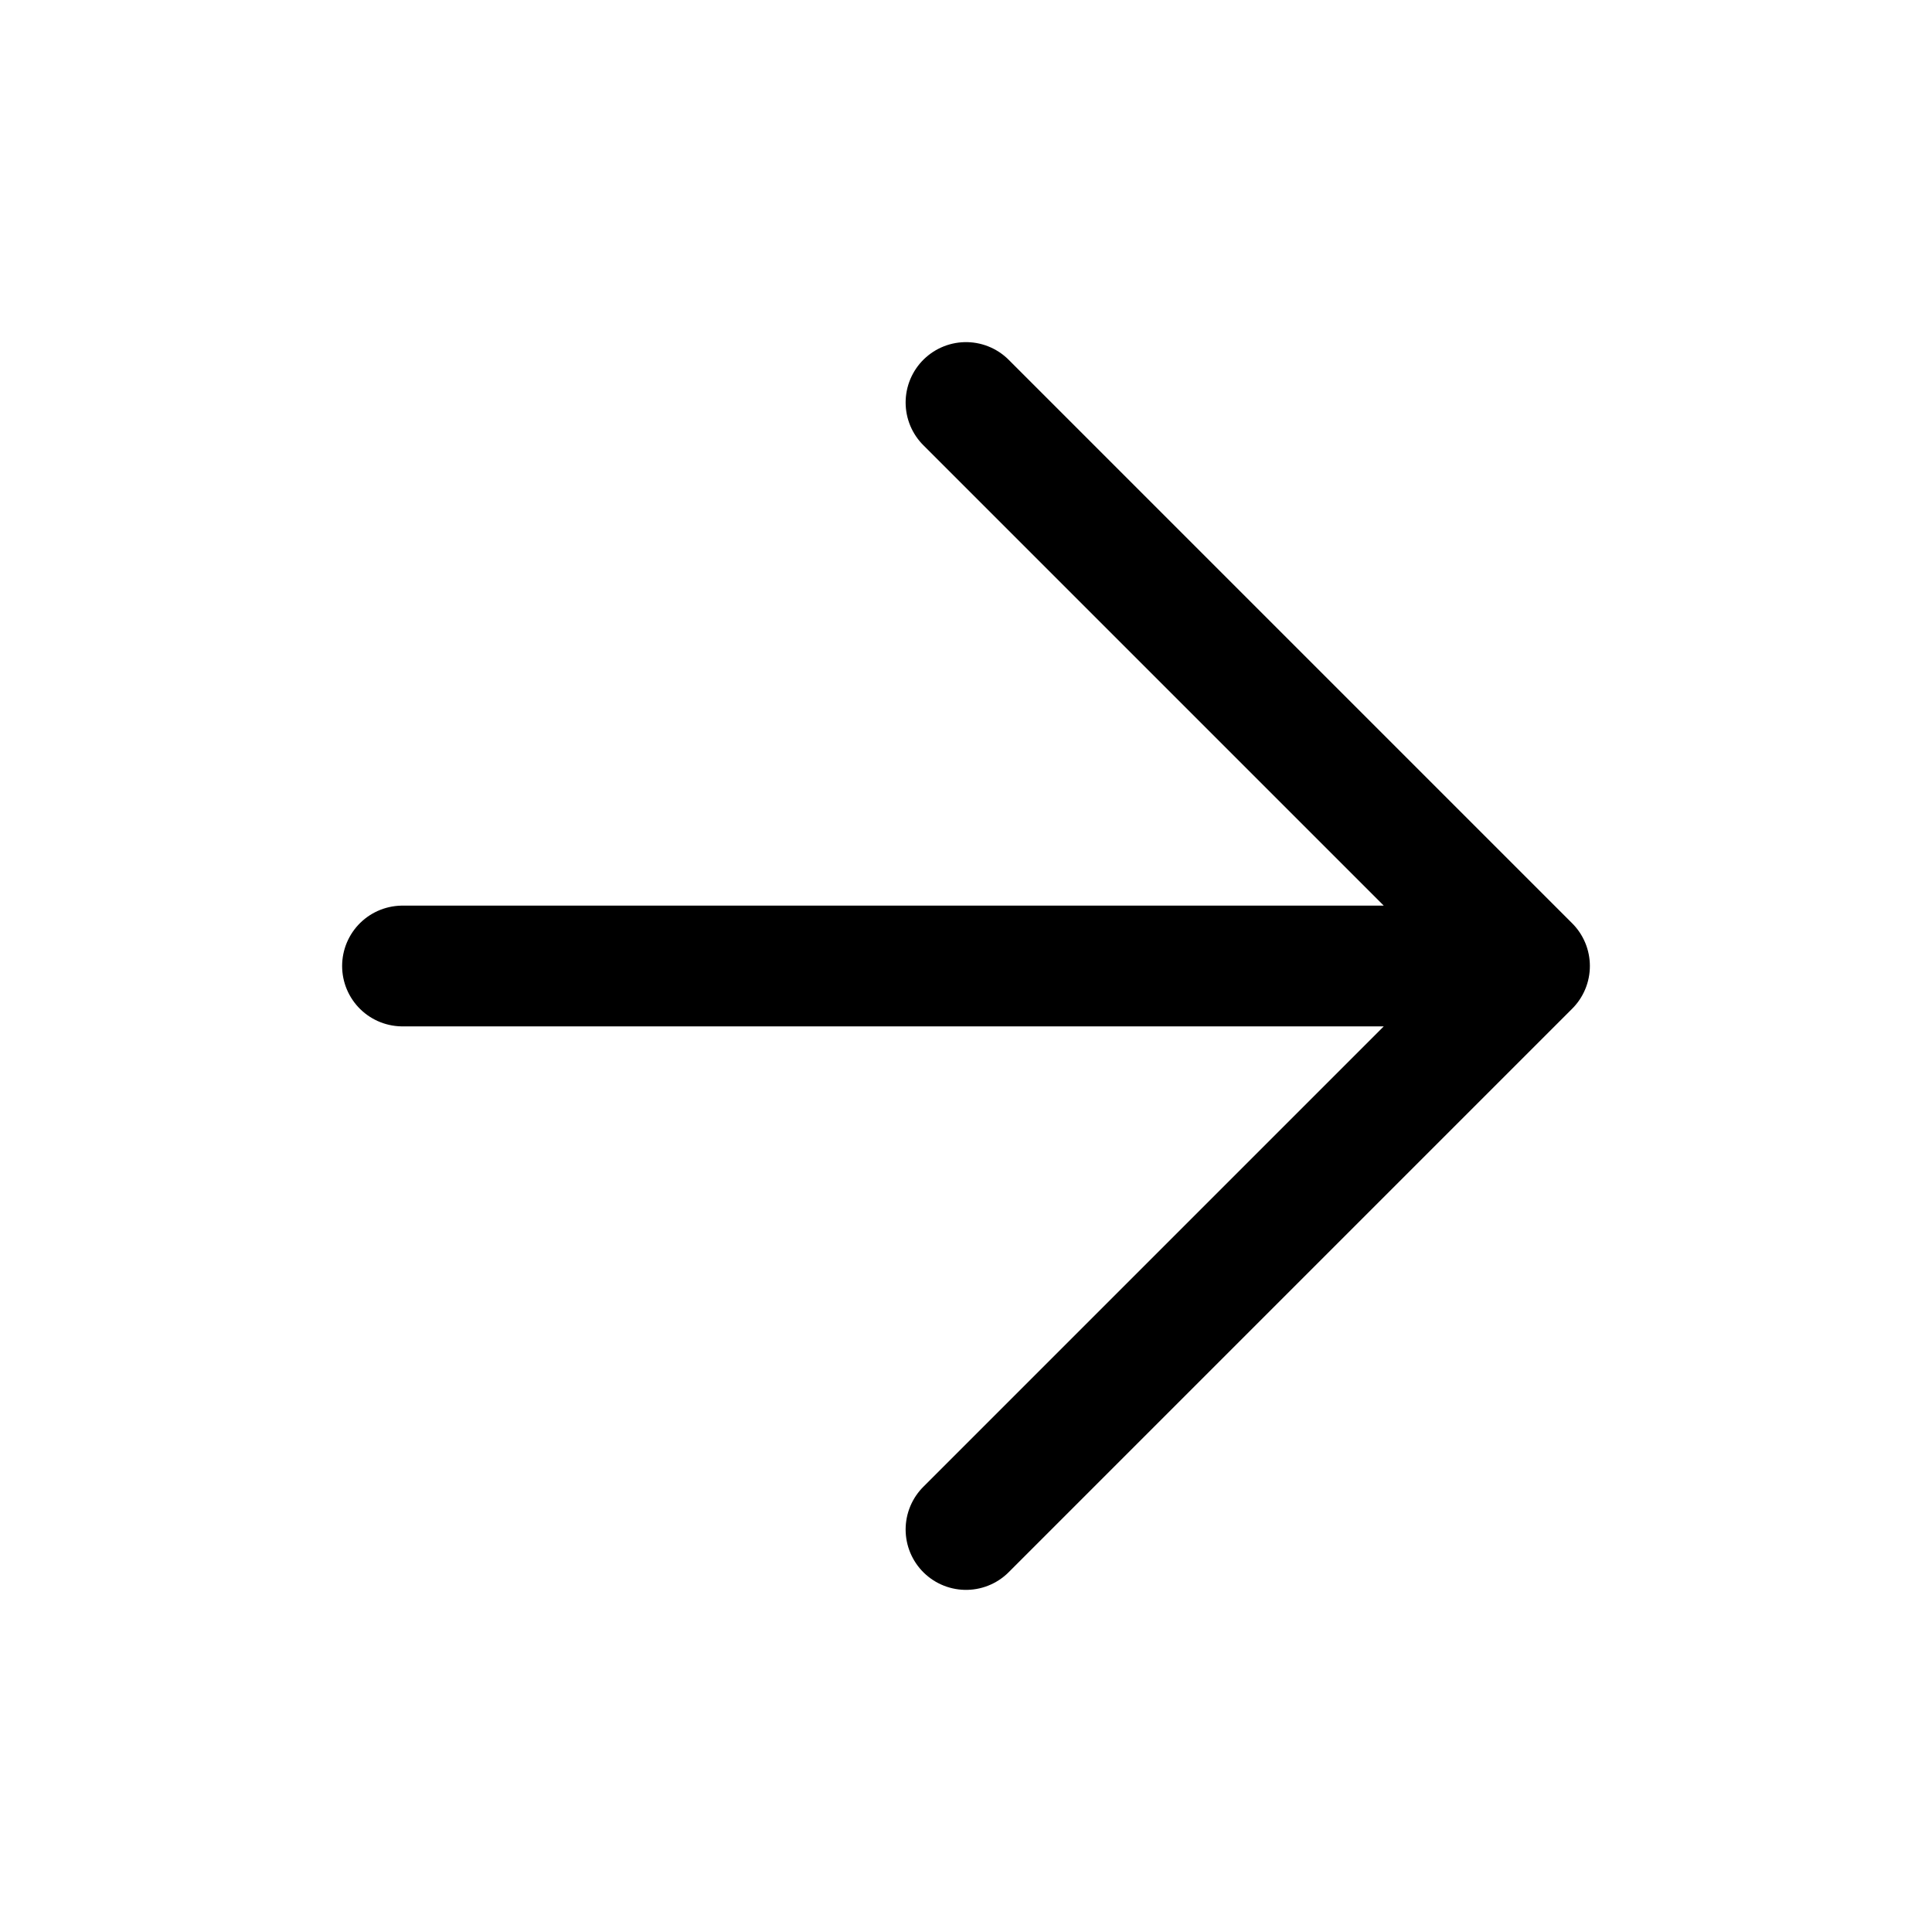
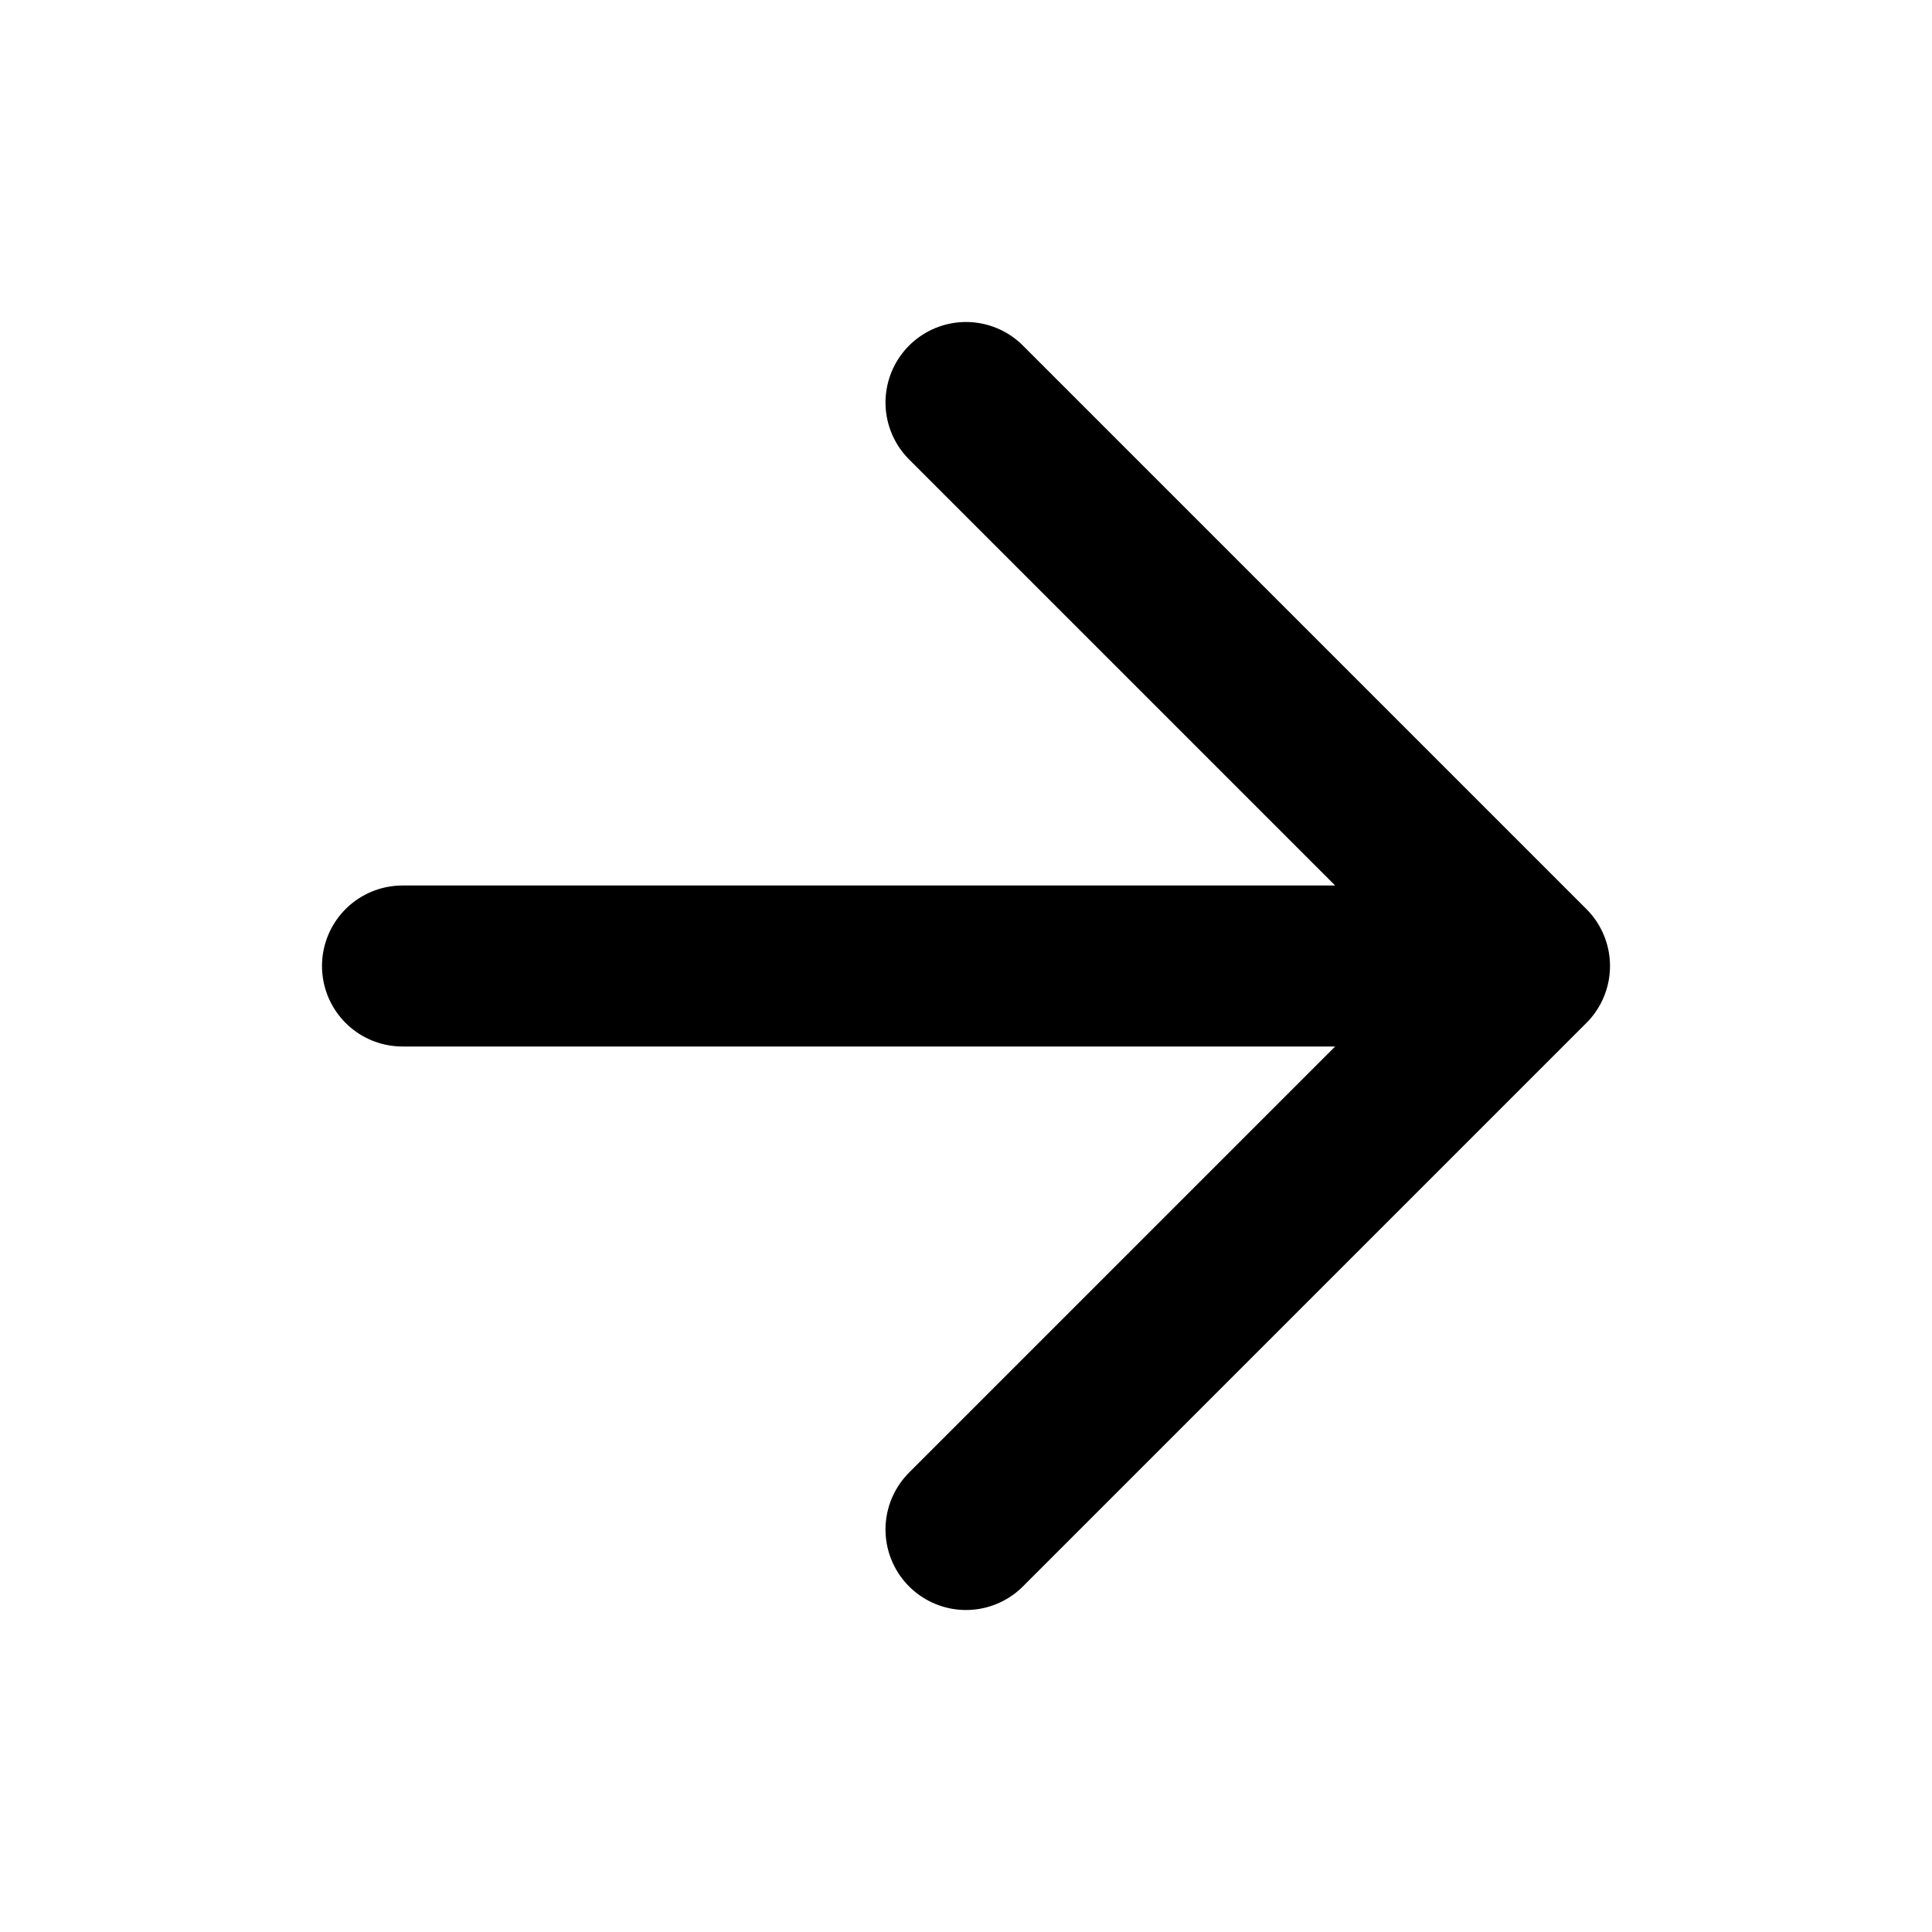
<svg xmlns="http://www.w3.org/2000/svg" width="1em" height="1em" viewBox="0 0 24 24" fill="none">
-   <path d="M5 12H19M19 12L12 5M19 12L12 19" stroke="currentColor" stroke-width="1.5" stroke-linecap="round" stroke-linejoin="round" />
+   <path d="M5 12H19M19 12L12 5M19 12L12 19" stroke="currentColor" stroke-width="2" stroke-linecap="round" stroke-linejoin="round" />
</svg>
